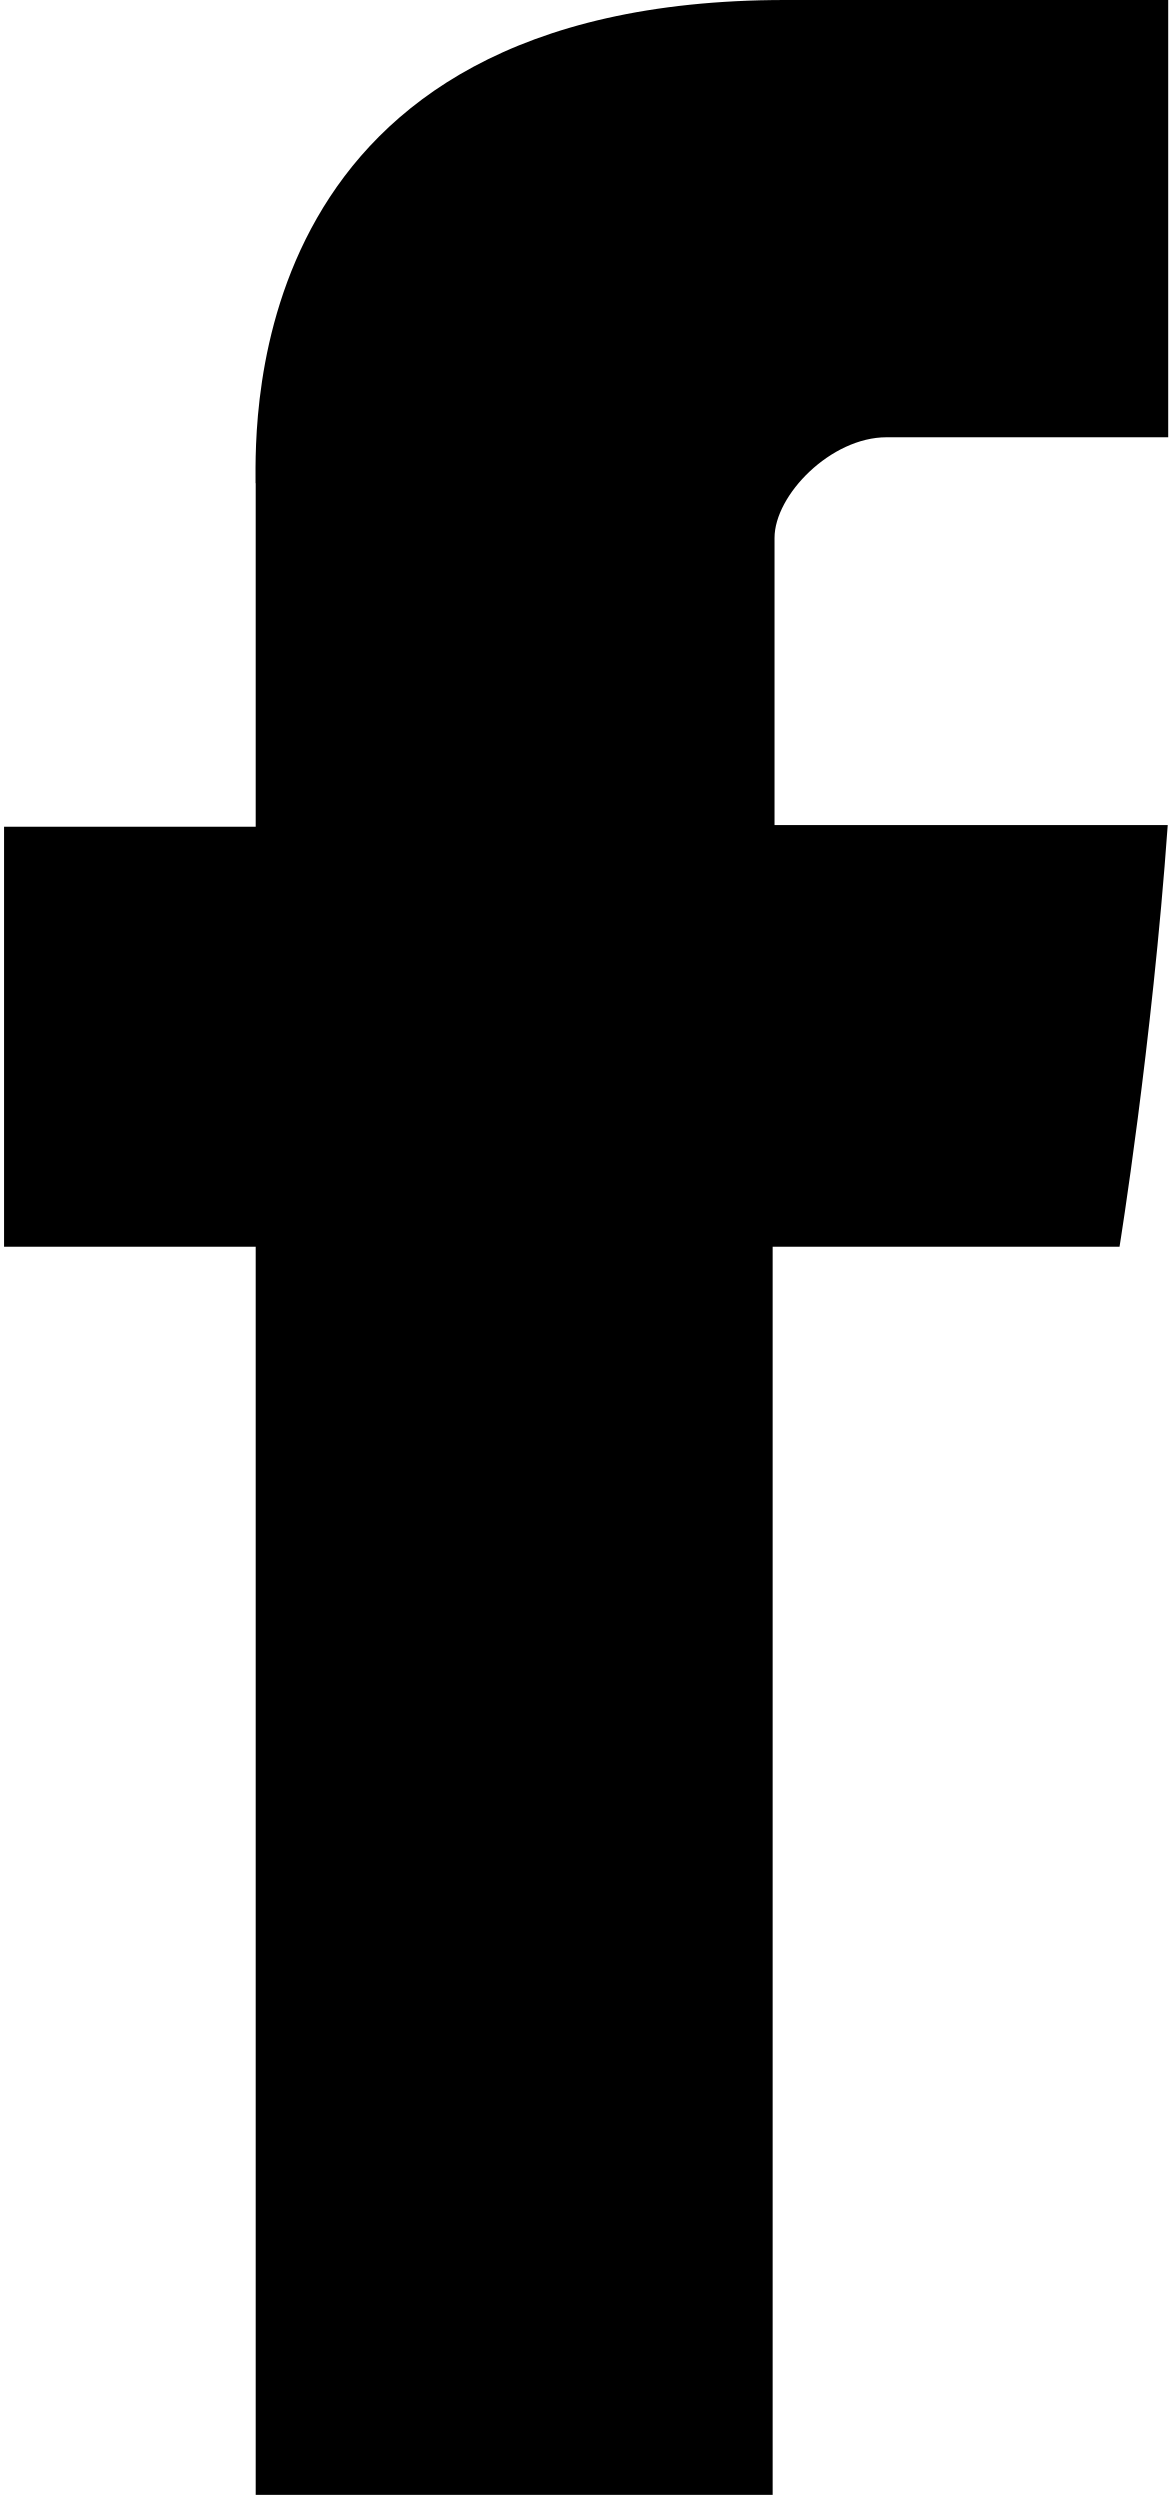
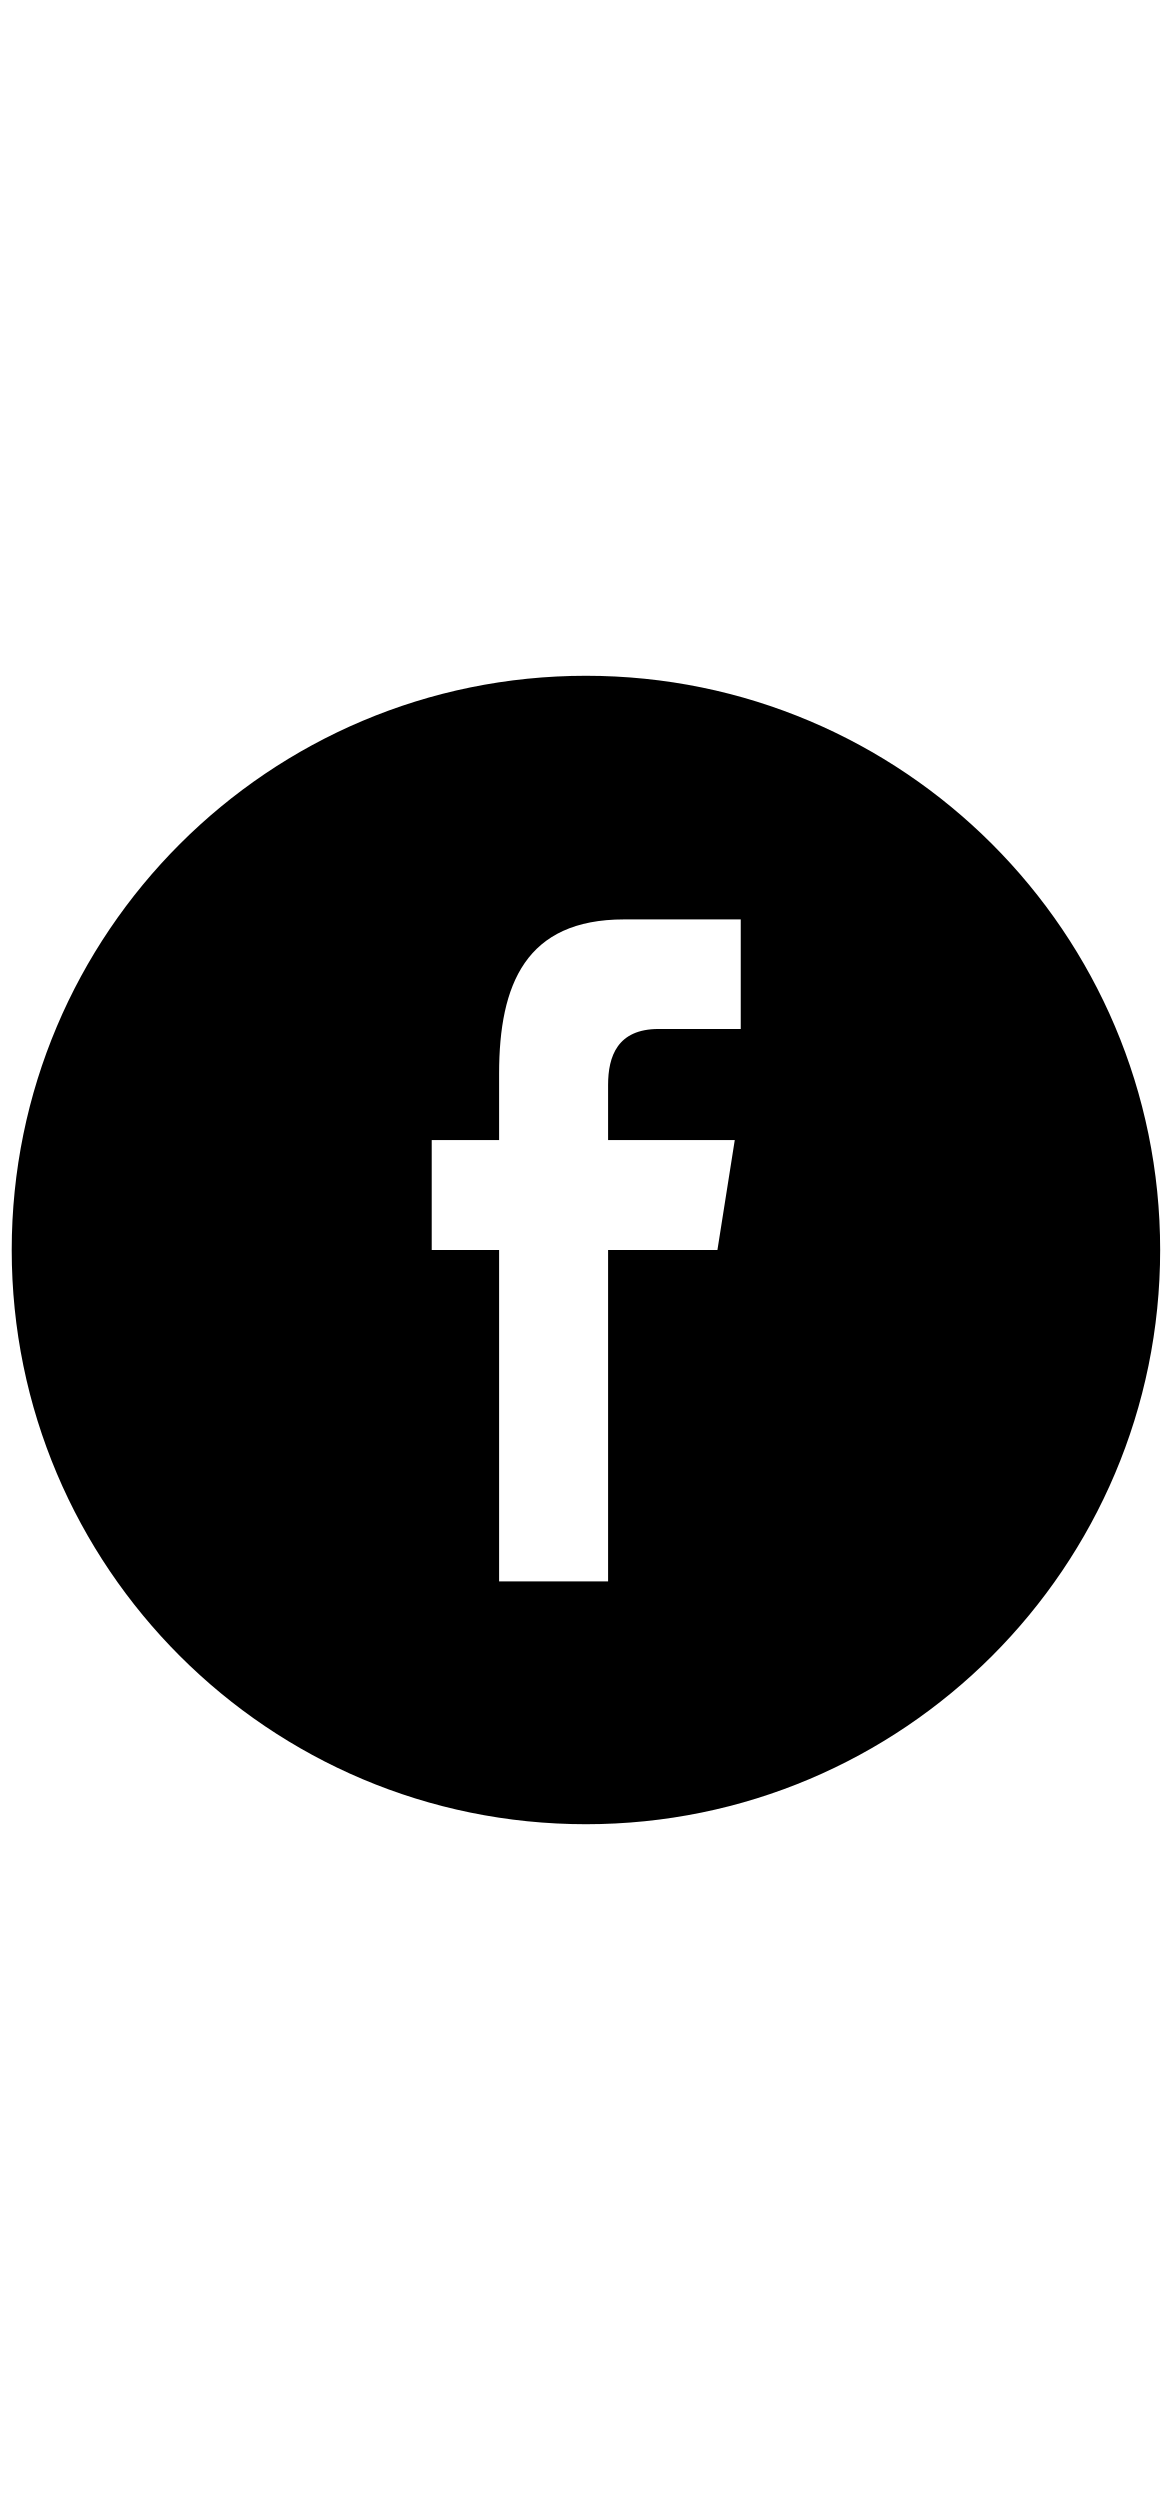
- <svg xmlns="http://www.w3.org/2000/svg" version="1.1" width="15" height="32" viewBox="0 0 15 32">
-   <path d="M3.273 6.185c0 0.805 0 4.397 0 4.397h-3.221v5.376h3.221v15.976h6.617v-15.976h4.44c0 0 0.416-2.578 0.617-5.397-0.578 0-5.033 0-5.033 0s0-3.128 0-3.676c0-0.549 0.721-1.288 1.434-1.288 0.712 0 2.214 0 3.605 0 0-0.732 0-3.261 0-5.597-1.857 0-3.97 0-4.902 0-6.943-0-6.78 5.381-6.78 6.185z" />
+ <svg xmlns="http://www.w3.org/2000/svg" version="1.1" width="15" height="32" viewBox="0 0 1000 1000">
+   <g>
+     <path d="M990,500c0-270.6-219.4-490-490-490C229.4,10,10,229.4,10,500c0,270.6,219.4,490,490,490C770.6,990,990,770.6,990,500z M368.4,500v-93.8h57.5v-56.7c0-76.5,22.9-131.6,106.6-131.6h99.6v93.5H562c-35.1,0-43.1,23.3-43.1,47.8v47h108.1L612.2,500h-93.3v282.8h-93V500H368.4z" />
+   </g>
</svg>
